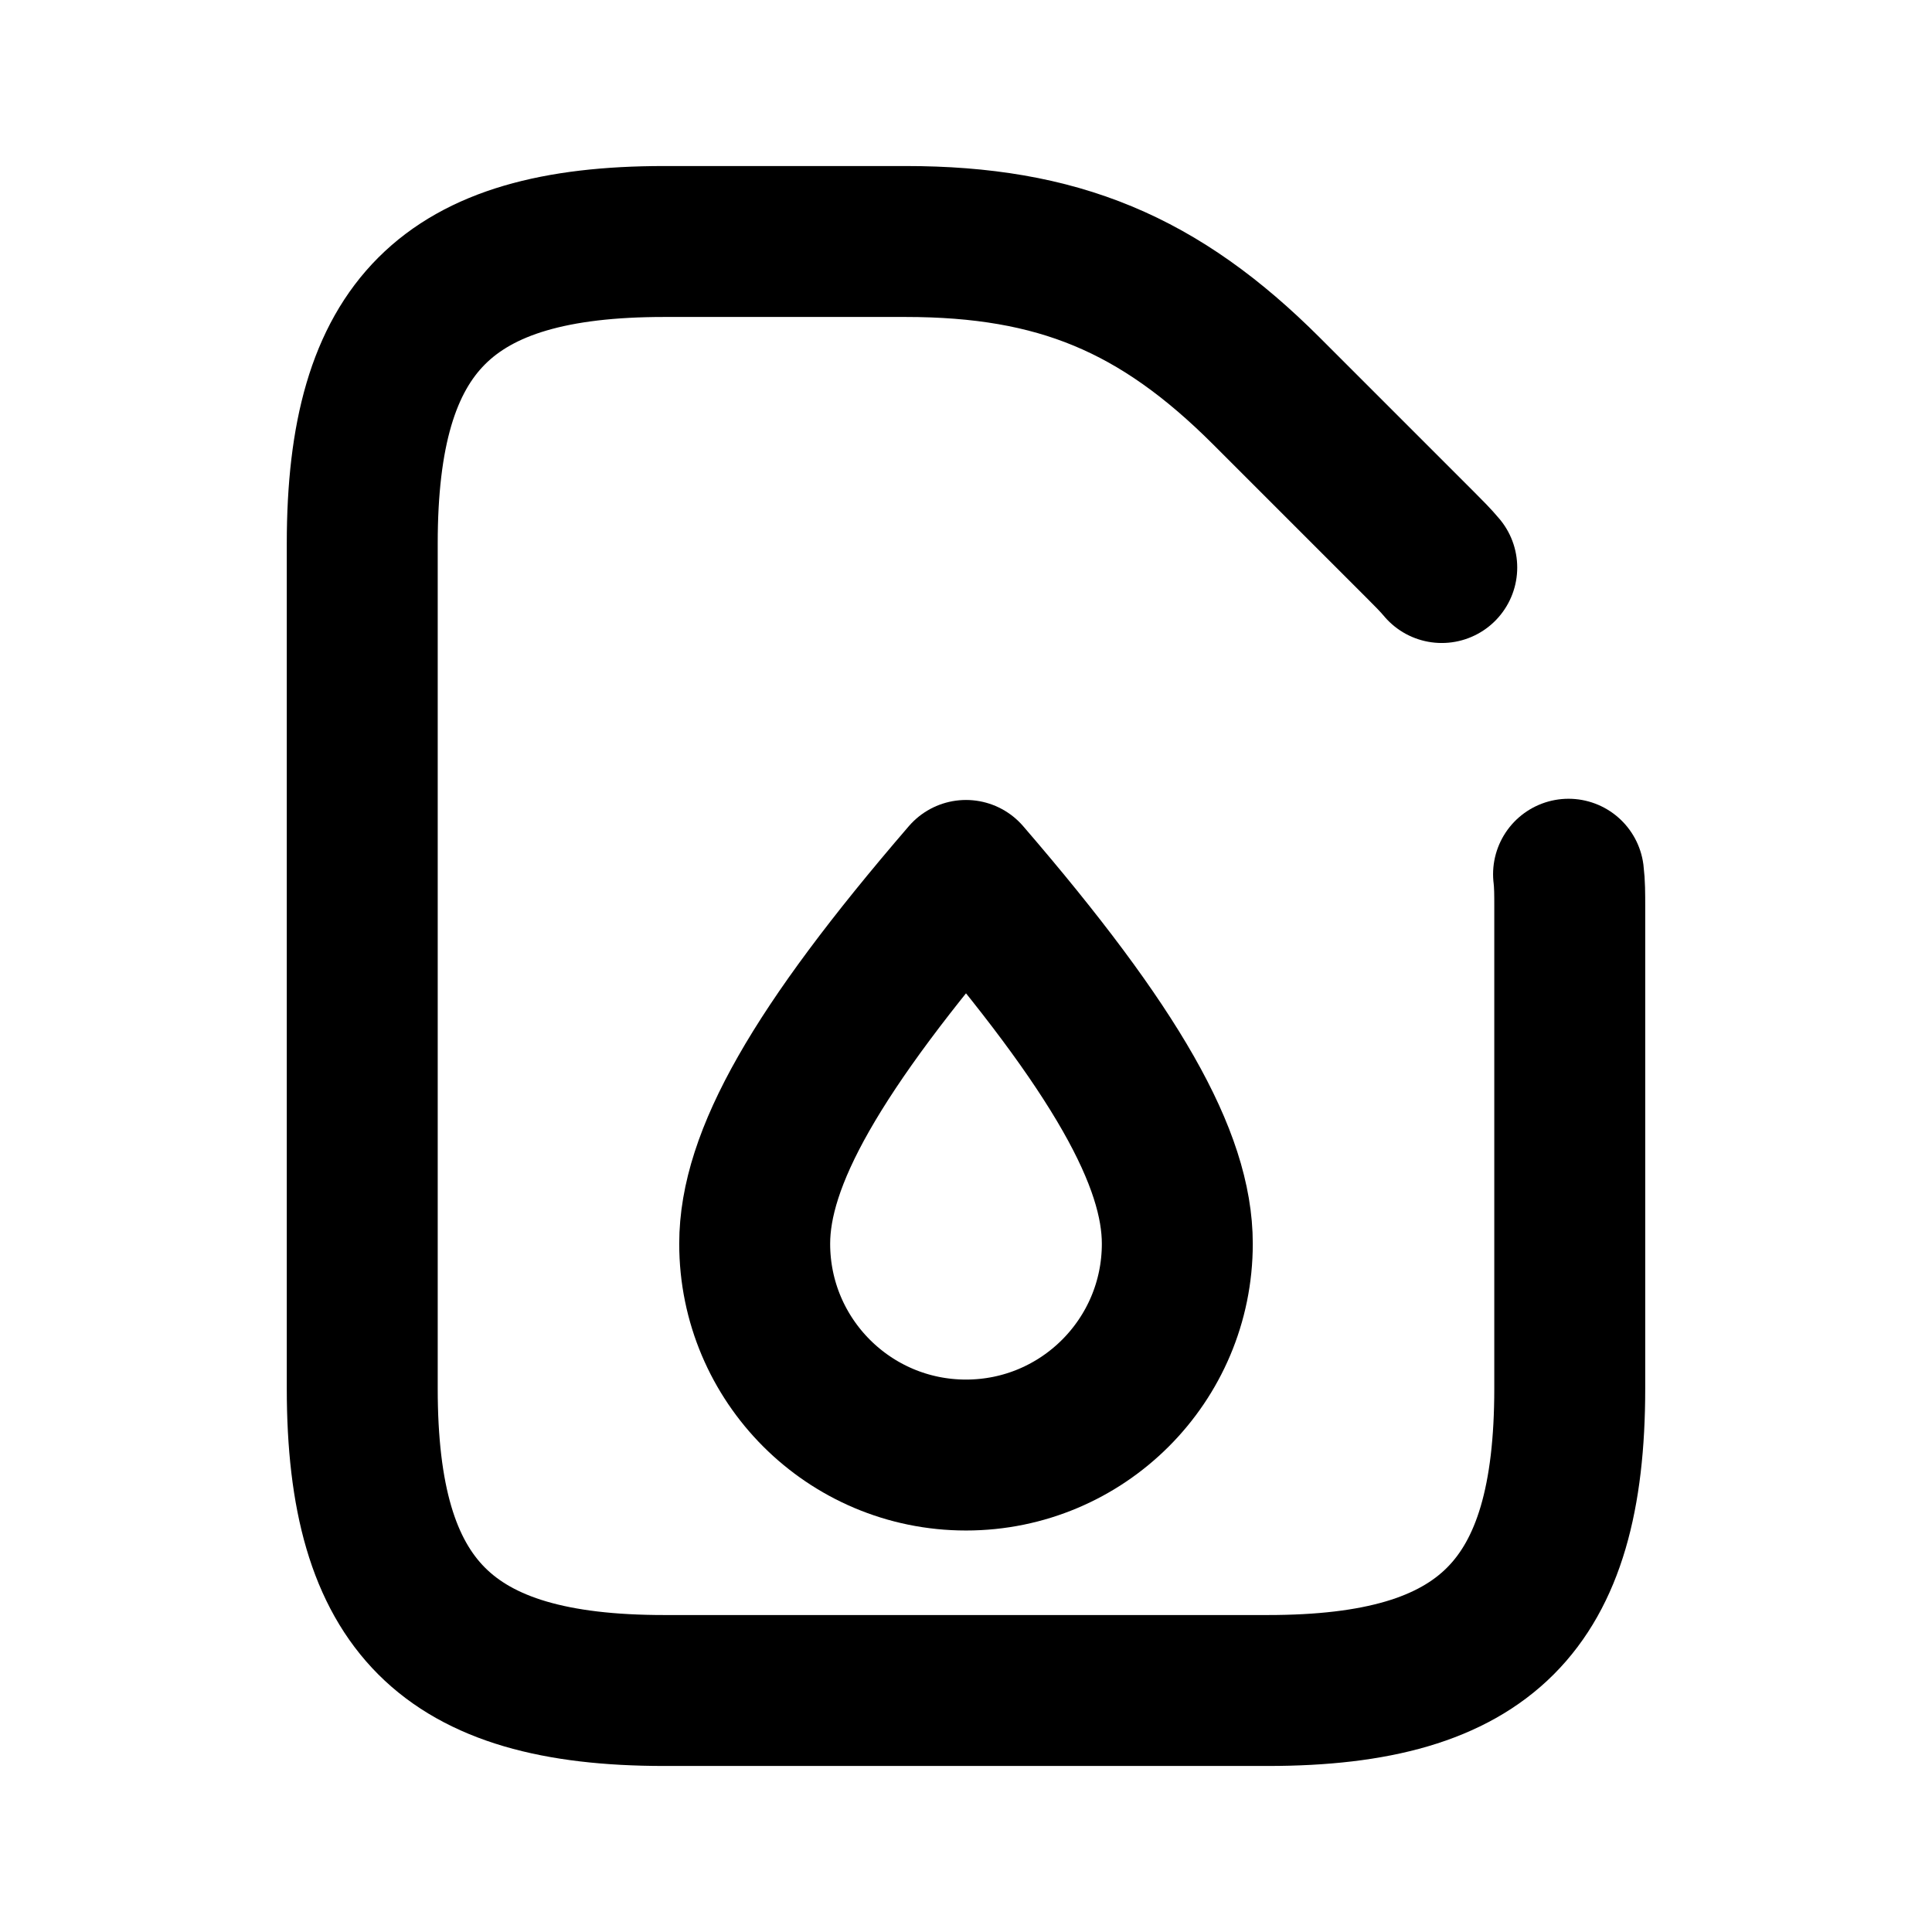
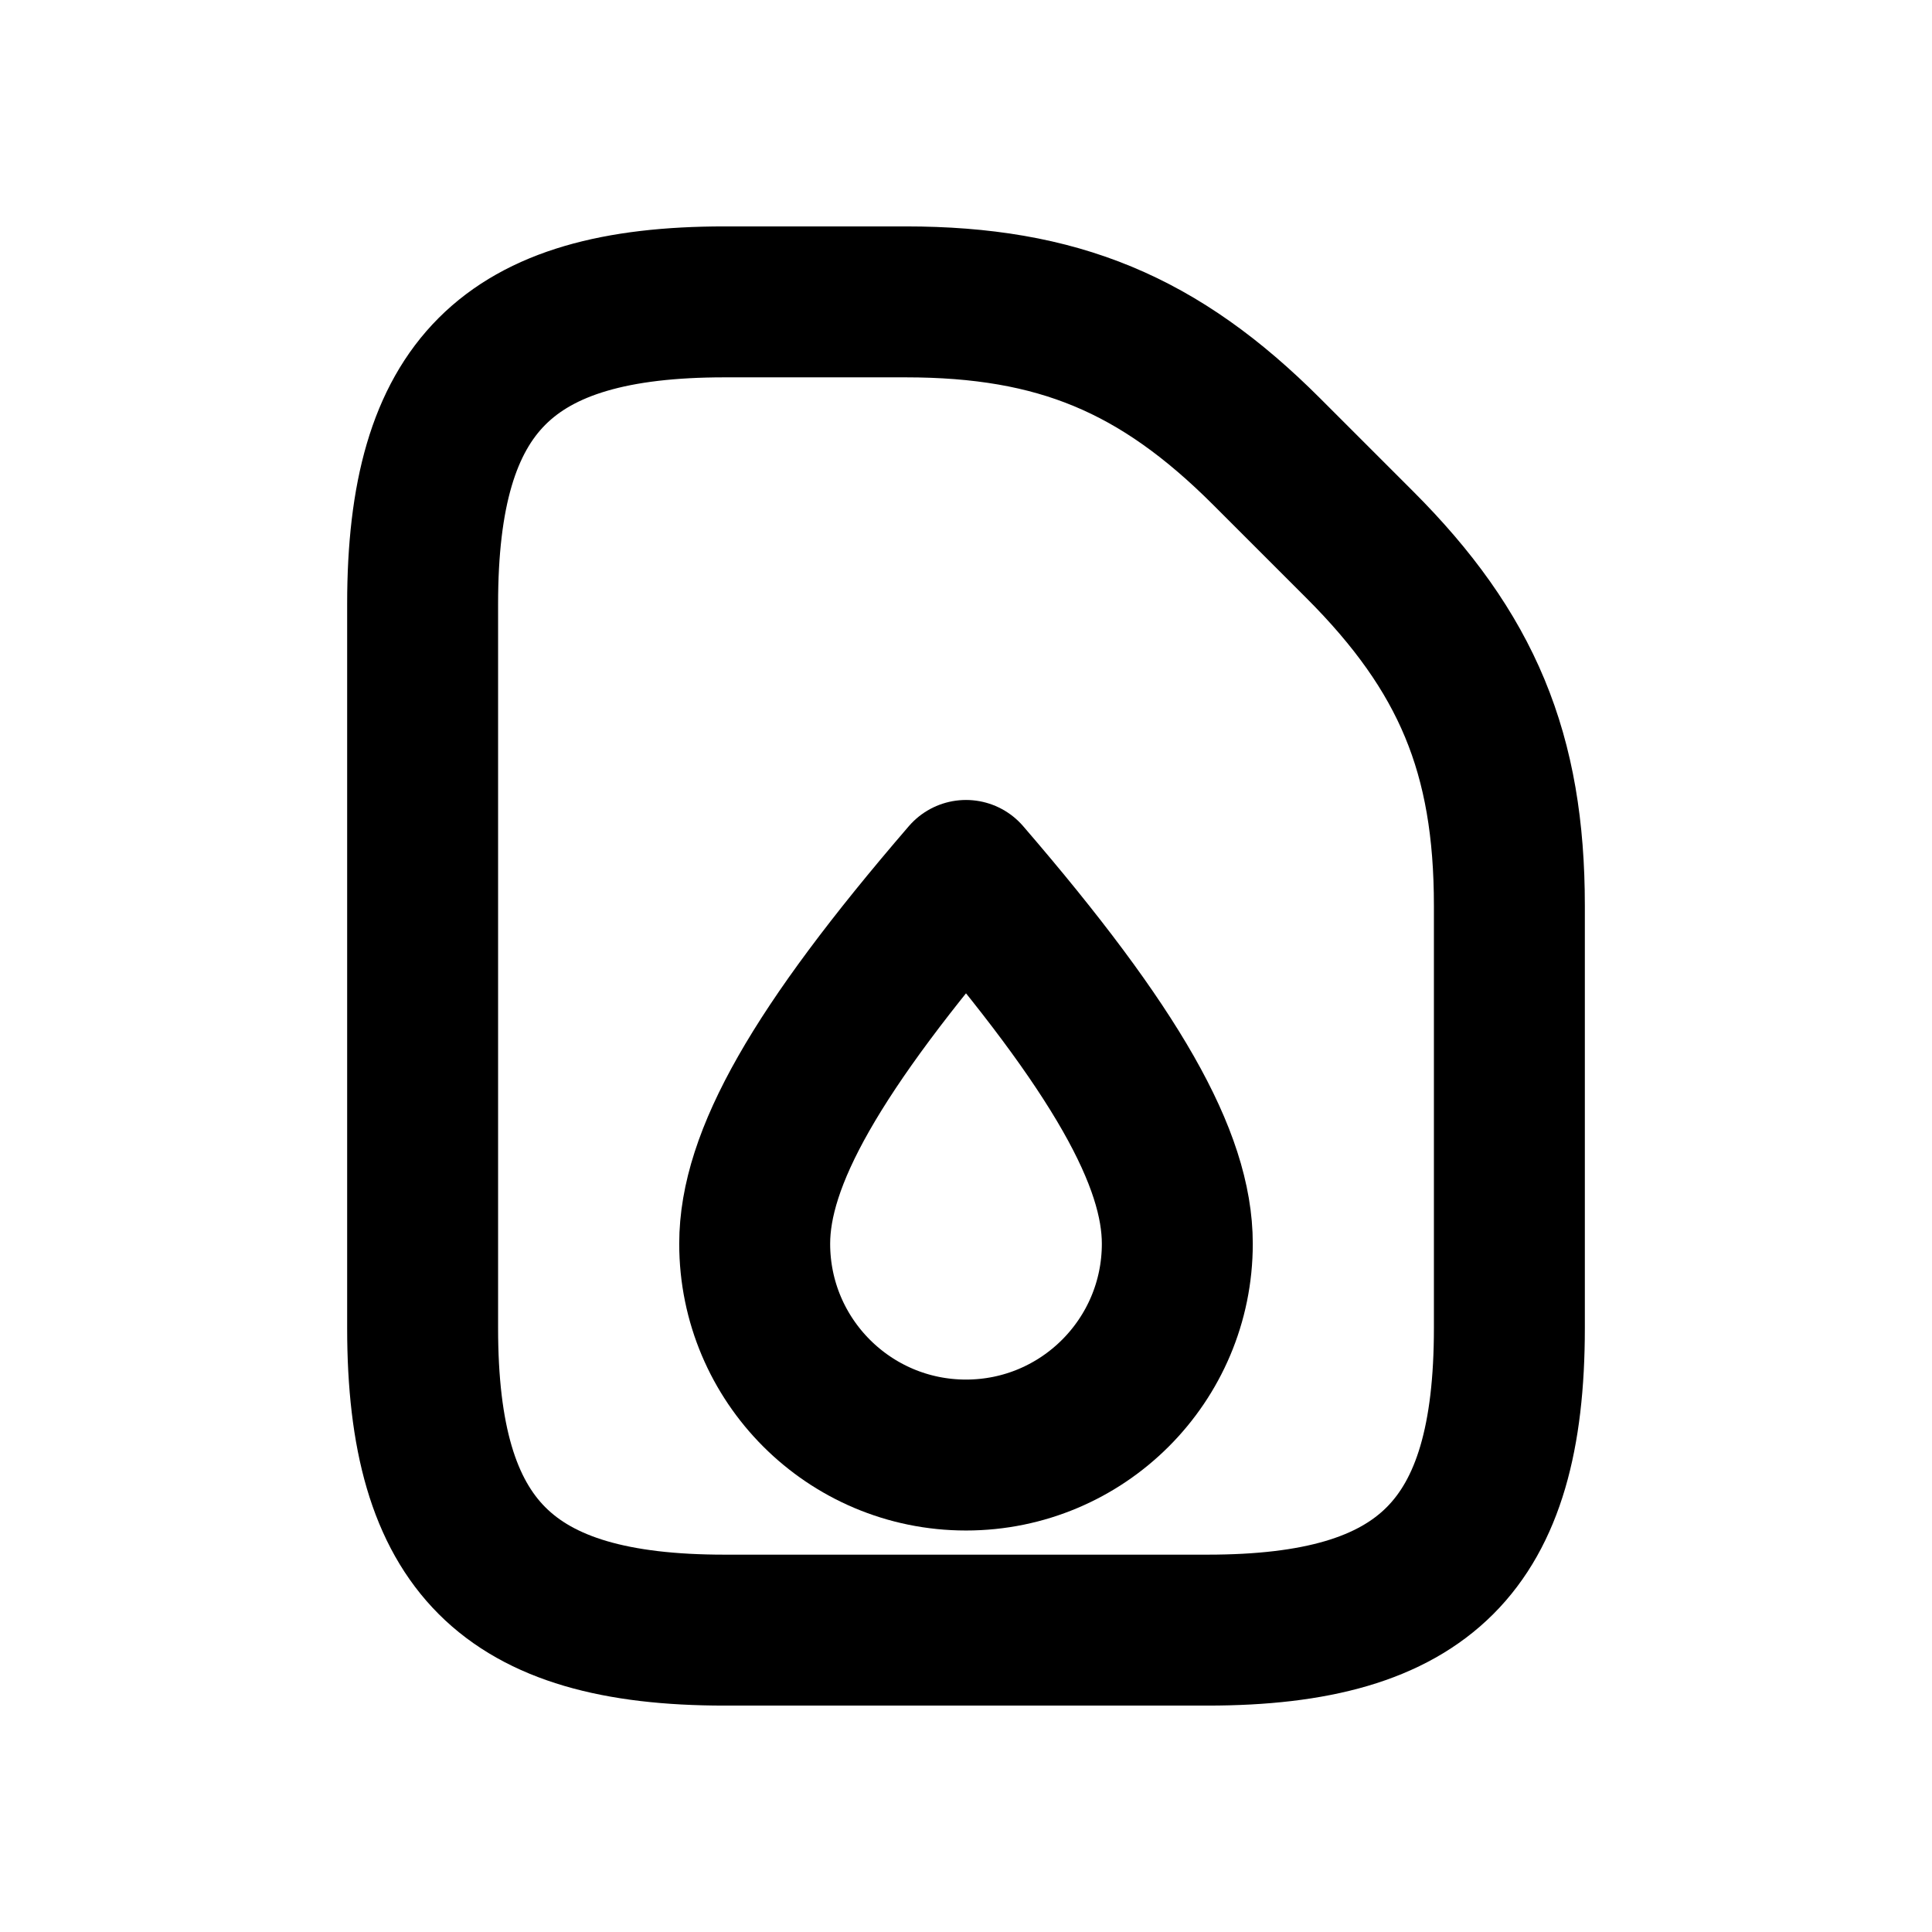
<svg xmlns="http://www.w3.org/2000/svg" width="16" height="16" viewBox="0 0 16 16" fill="none" stroke="currentColor" stroke-width="1.25" stroke-linecap="round" stroke-linejoin="round">
-   <path d="M12.99 7.24C13 7.32 13 7.41 13 7.5L13 11.5C13 13.3 12.3 14 10.5 14L5.5 14C3.7 14 3 13.3 3 11.5L3 4.5C3 2.7 3.7 2 5.5 2L7.5 2C8.76 2 9.6 2.35 10.49 3.24L11.76 4.51C11.83 4.58 11.89 4.64 11.94 4.7" />
+   <path d="M6 2.5L7.5 2.5C8.76 2.5 9.6 2.85 10.49 3.74L11.26 4.51C12.15 5.4 12.5 6.24 12.5 7.5L12.5 11C12.5 12.8 11.8 13.5 10 13.5L6 13.5C4.2 13.5 3.5 12.8 3.5 11L3.5 5C3.5 3.2 4.2 2.5 6 2.5Z" />
  <path d="M8 7.25c-1.25 1.45-1.75 2.35-1.75 3.05a1.75 1.75 0 0 0 3.5 0c0-.7-.5-1.6-1.75-3.05Z" />
</svg>
